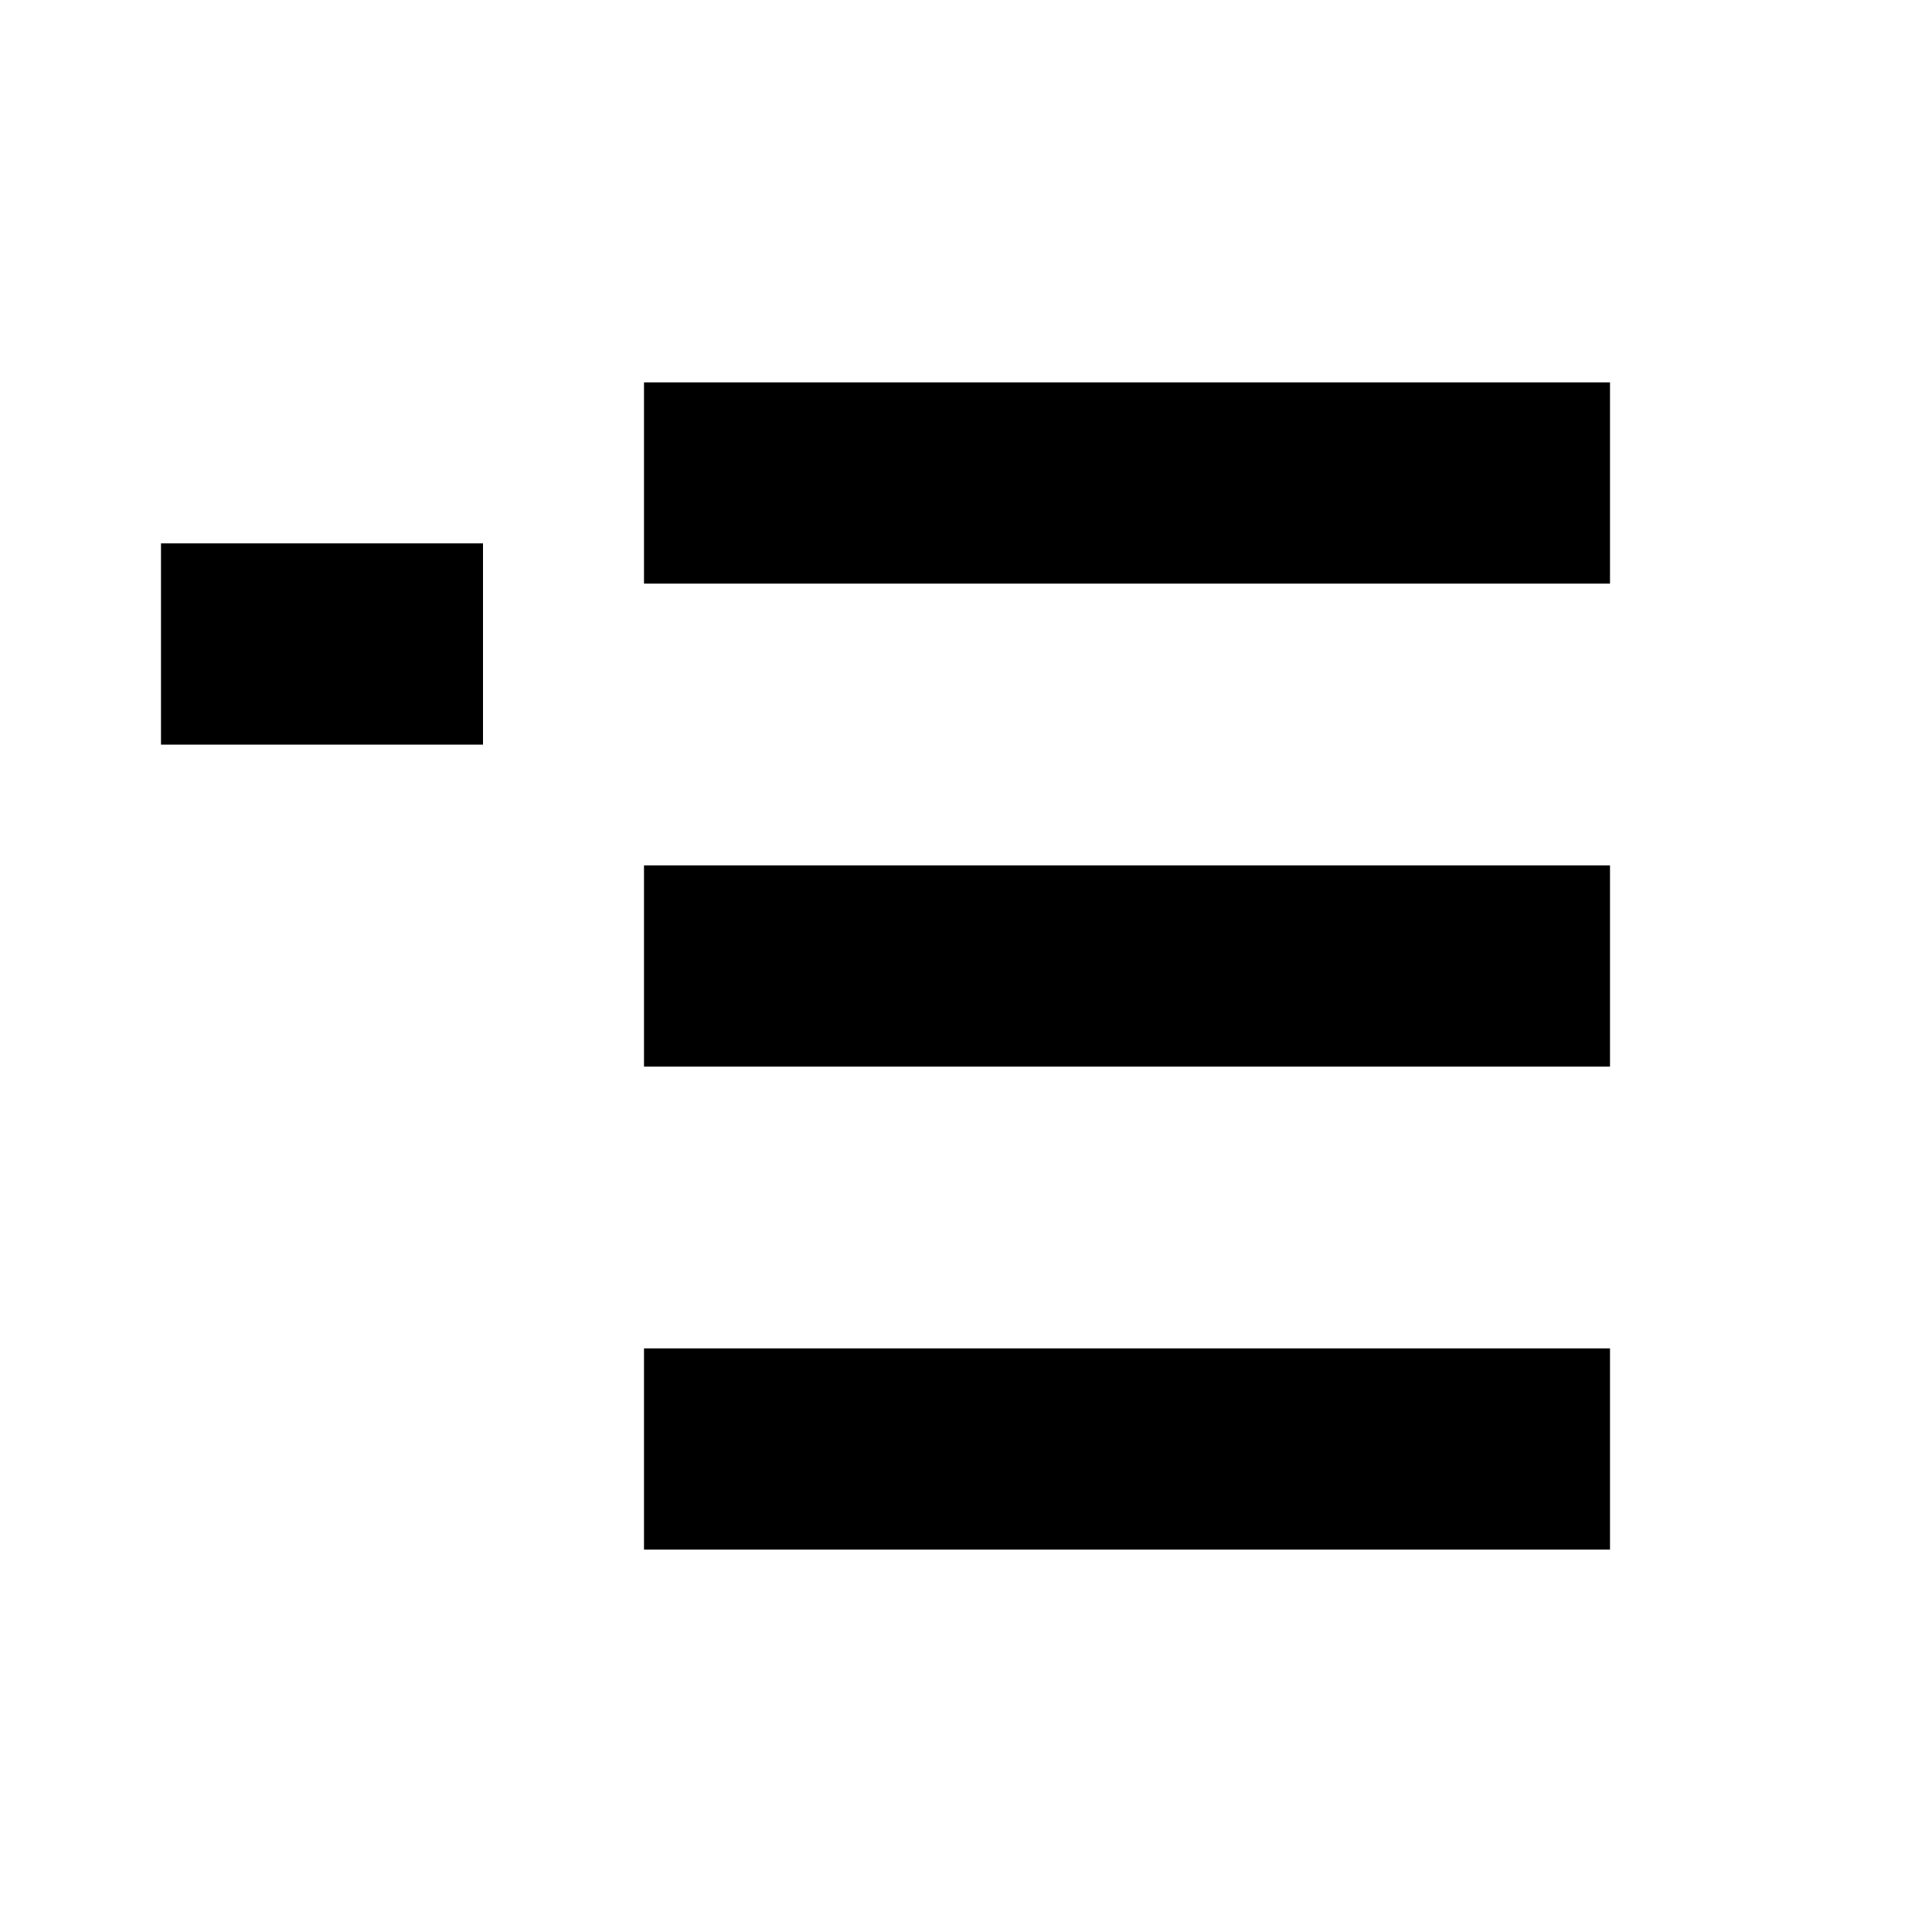
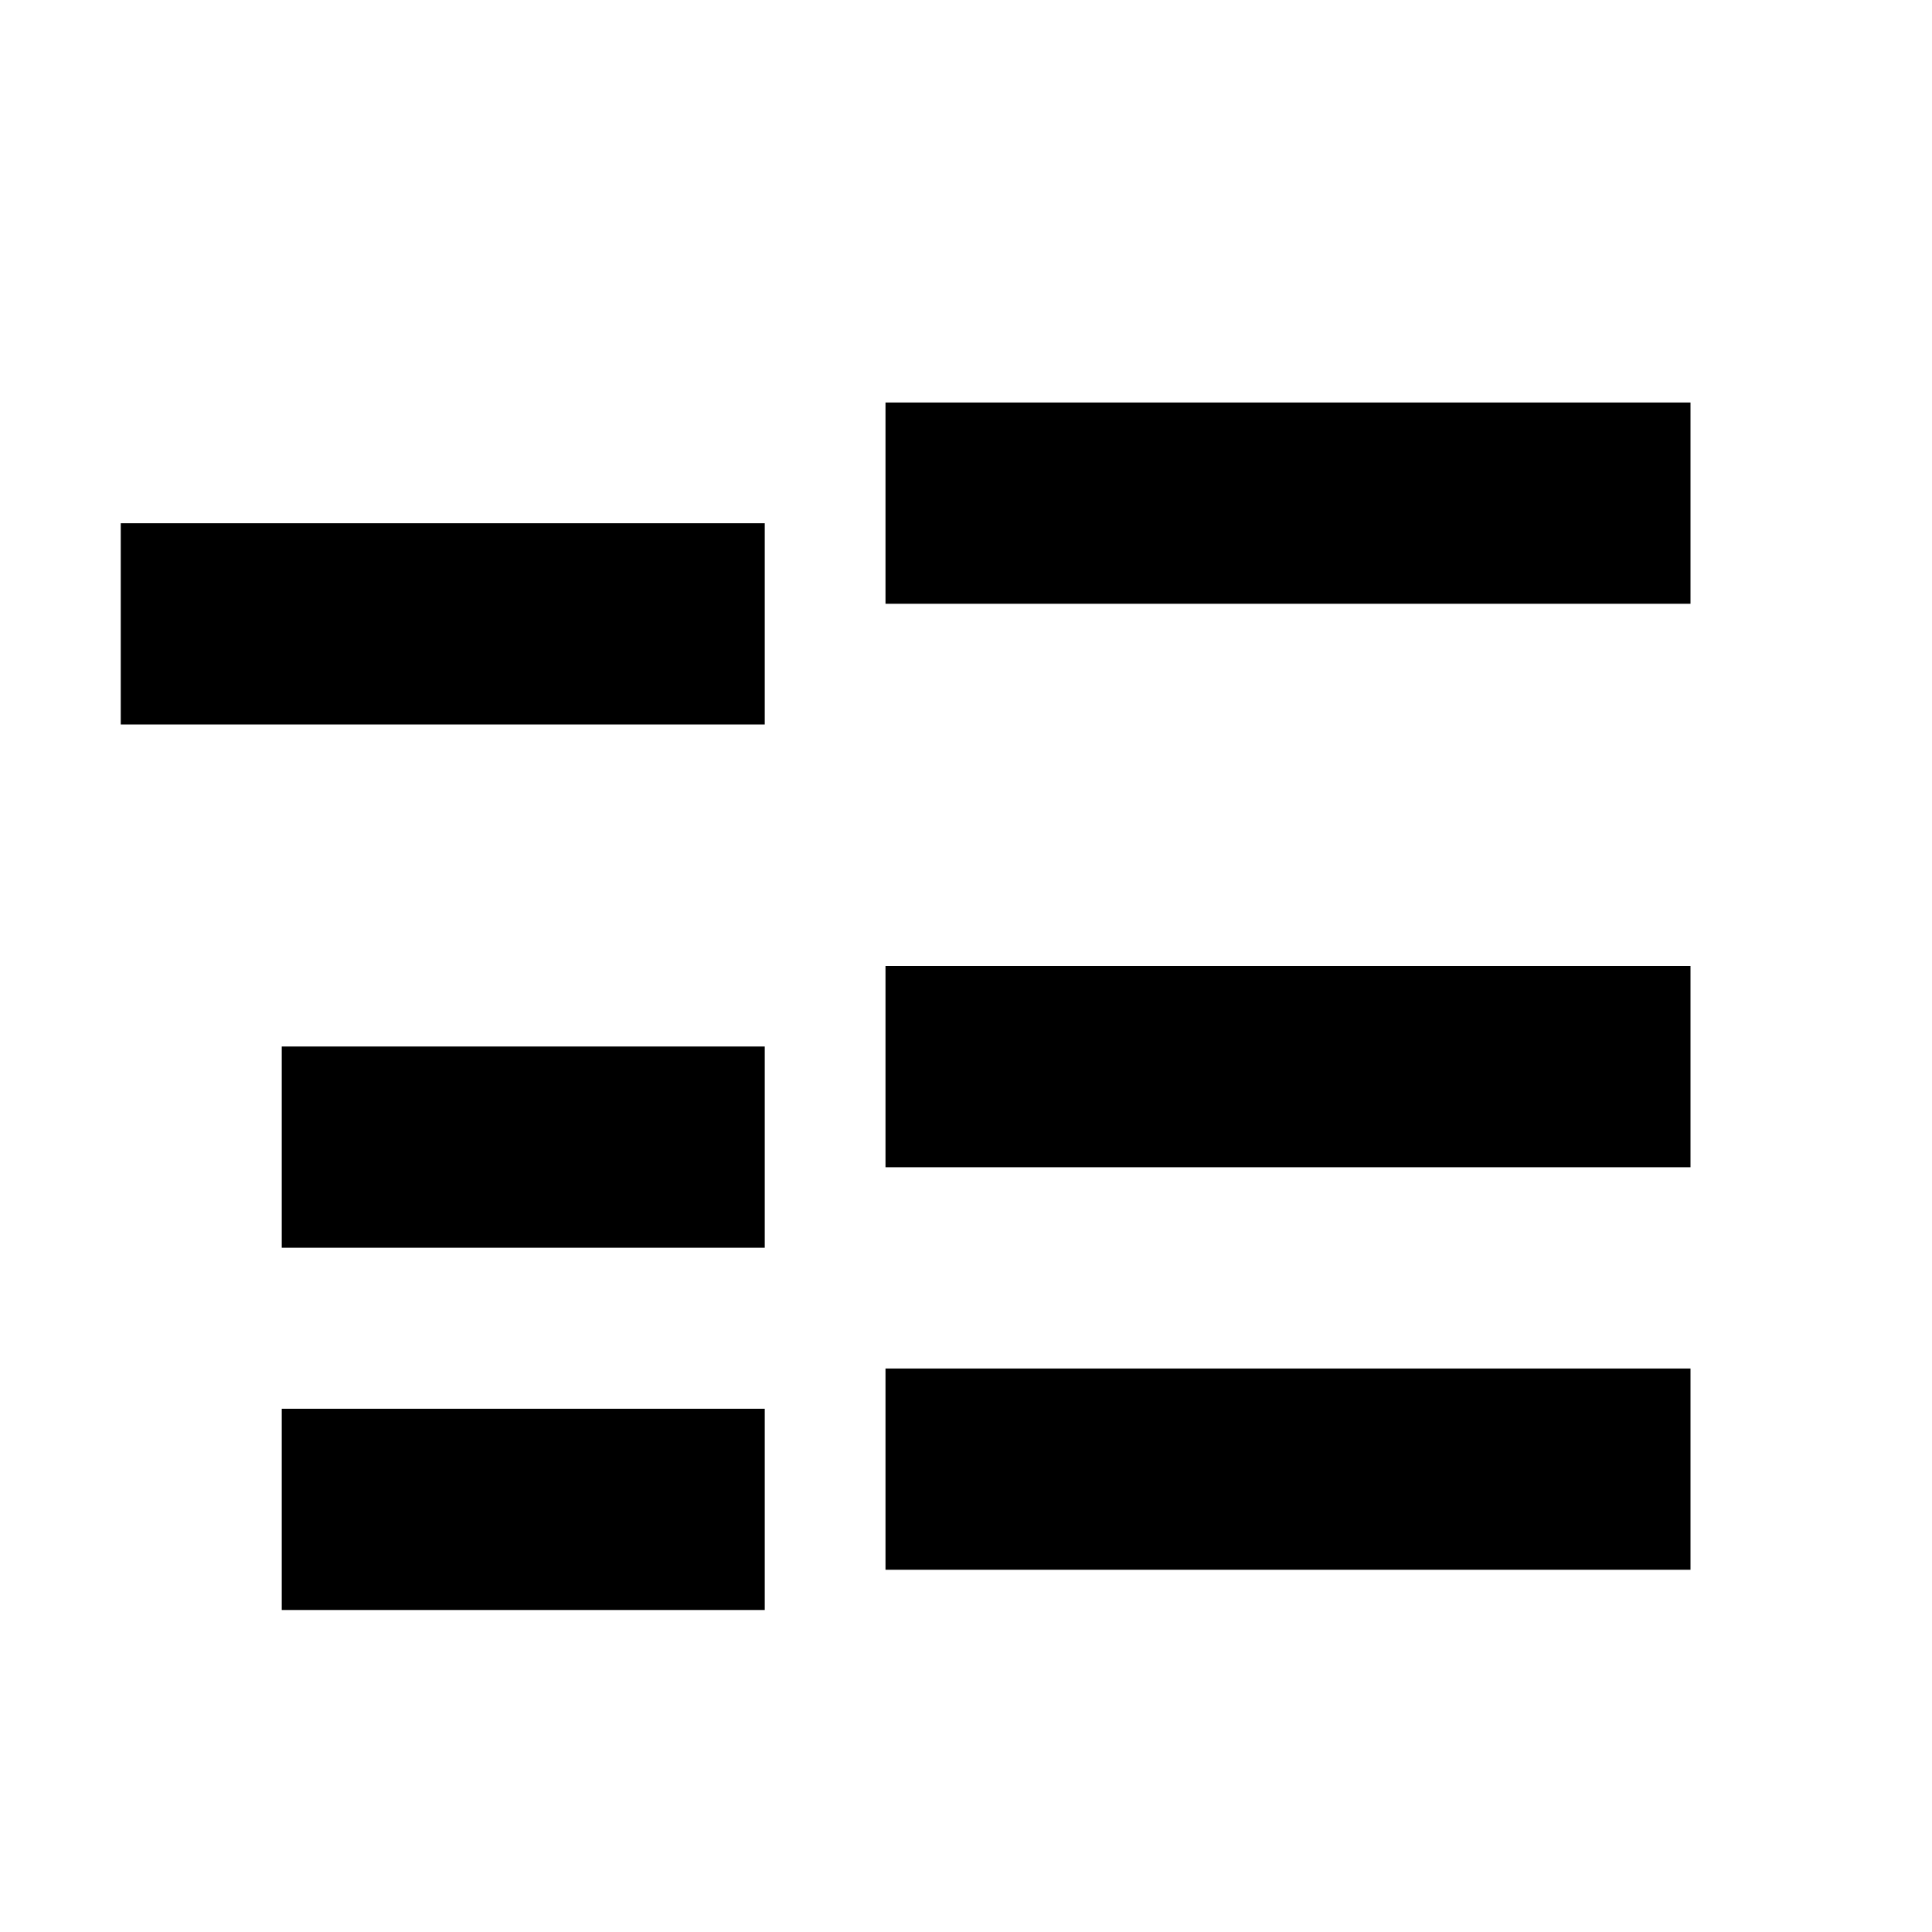
<svg xmlns="http://www.w3.org/2000/svg" width="24" height="24" viewBox="0 0 24 24" fill="currentColor" stroke="none" stroke-width="2.24" stroke-linecap="round" stroke-linejoin="round" fill-rule="evenodd" clip-rule="evenodd" aria-hidden="true">
-   <path d="M8 7.25 L8.8 7.25 L9.6 7.25 L10.4 7.25 L11.2 7.25 L12 7.25 L12.8 7.25 L13.6 7.25 L14.4 7.25 L15.2 7.25 L16 7.25 L16.8 7.25 L17.6 7.25 L18.4 7.25 L19.2 7.25 L20 7.25 L20 4.75 L19.2 4.75 L18.4 4.75 L17.6 4.75 L16.8 4.75 L16 4.75 L15.2 4.75 L14.4 4.75 L13.6 4.75 L12.8 4.75 L12 4.75 L11.2 4.75 L10.4 4.75 L9.6 4.75 L8.8 4.75 L8 4.75 z M8 13.25 L8.8 13.25 L9.6 13.25 L10.4 13.25 L11.2 13.25 L12 13.25 L12.8 13.25 L13.6 13.25 L14.4 13.25 L15.2 13.25 L16 13.25 L16.8 13.25 L17.6 13.25 L18.4 13.25 L19.2 13.25 L20 13.25 L20 10.75 L19.2 10.75 L18.4 10.75 L17.6 10.75 L16.8 10.75 L16 10.75 L15.2 10.75 L14.4 10.75 L13.6 10.75 L12.8 10.75 L12 10.75 L11.2 10.75 L10.4 10.75 L9.6 10.75 L8.8 10.75 L8 10.75 z M8 19.25 L8.8 19.25 L9.6 19.25 L10.4 19.25 L11.2 19.25 L12 19.25 L12.8 19.25 L13.6 19.25 L14.4 19.25 L15.2 19.25 L16 19.25 L16.8 19.25 L17.6 19.25 L18.4 19.25 L19.2 19.25 L20 19.25 L20 16.75 L19.2 16.75 L18.4 16.75 L17.6 16.75 L16.8 16.75 L16 16.75 L15.2 16.75 L14.4 16.75 L13.6 16.75 L12.8 16.75 L12 16.75 L11.2 16.75 L10.4 16.75 L9.6 16.75 L8.8 16.75 L8 16.75 z M2 9.25 L2.8 9.25 L3.6 9.25 L4.4 9.25 L5.2 9.25 L6 9.25 L6 6.75 L5.2 6.75 L4.4 6.75 L3.6 6.75 L2.8 6.75 L2 6.75 z" />
+   <path d="M1.5 6.5h8v2.5h-8zM11 5h10v2.5H11zM3.5 13h6v2.5h-6zM11 12h10v2.5H11zM3.5 17.5h6V20h-6zM11 17h10v2.5H11z" />
</svg>
